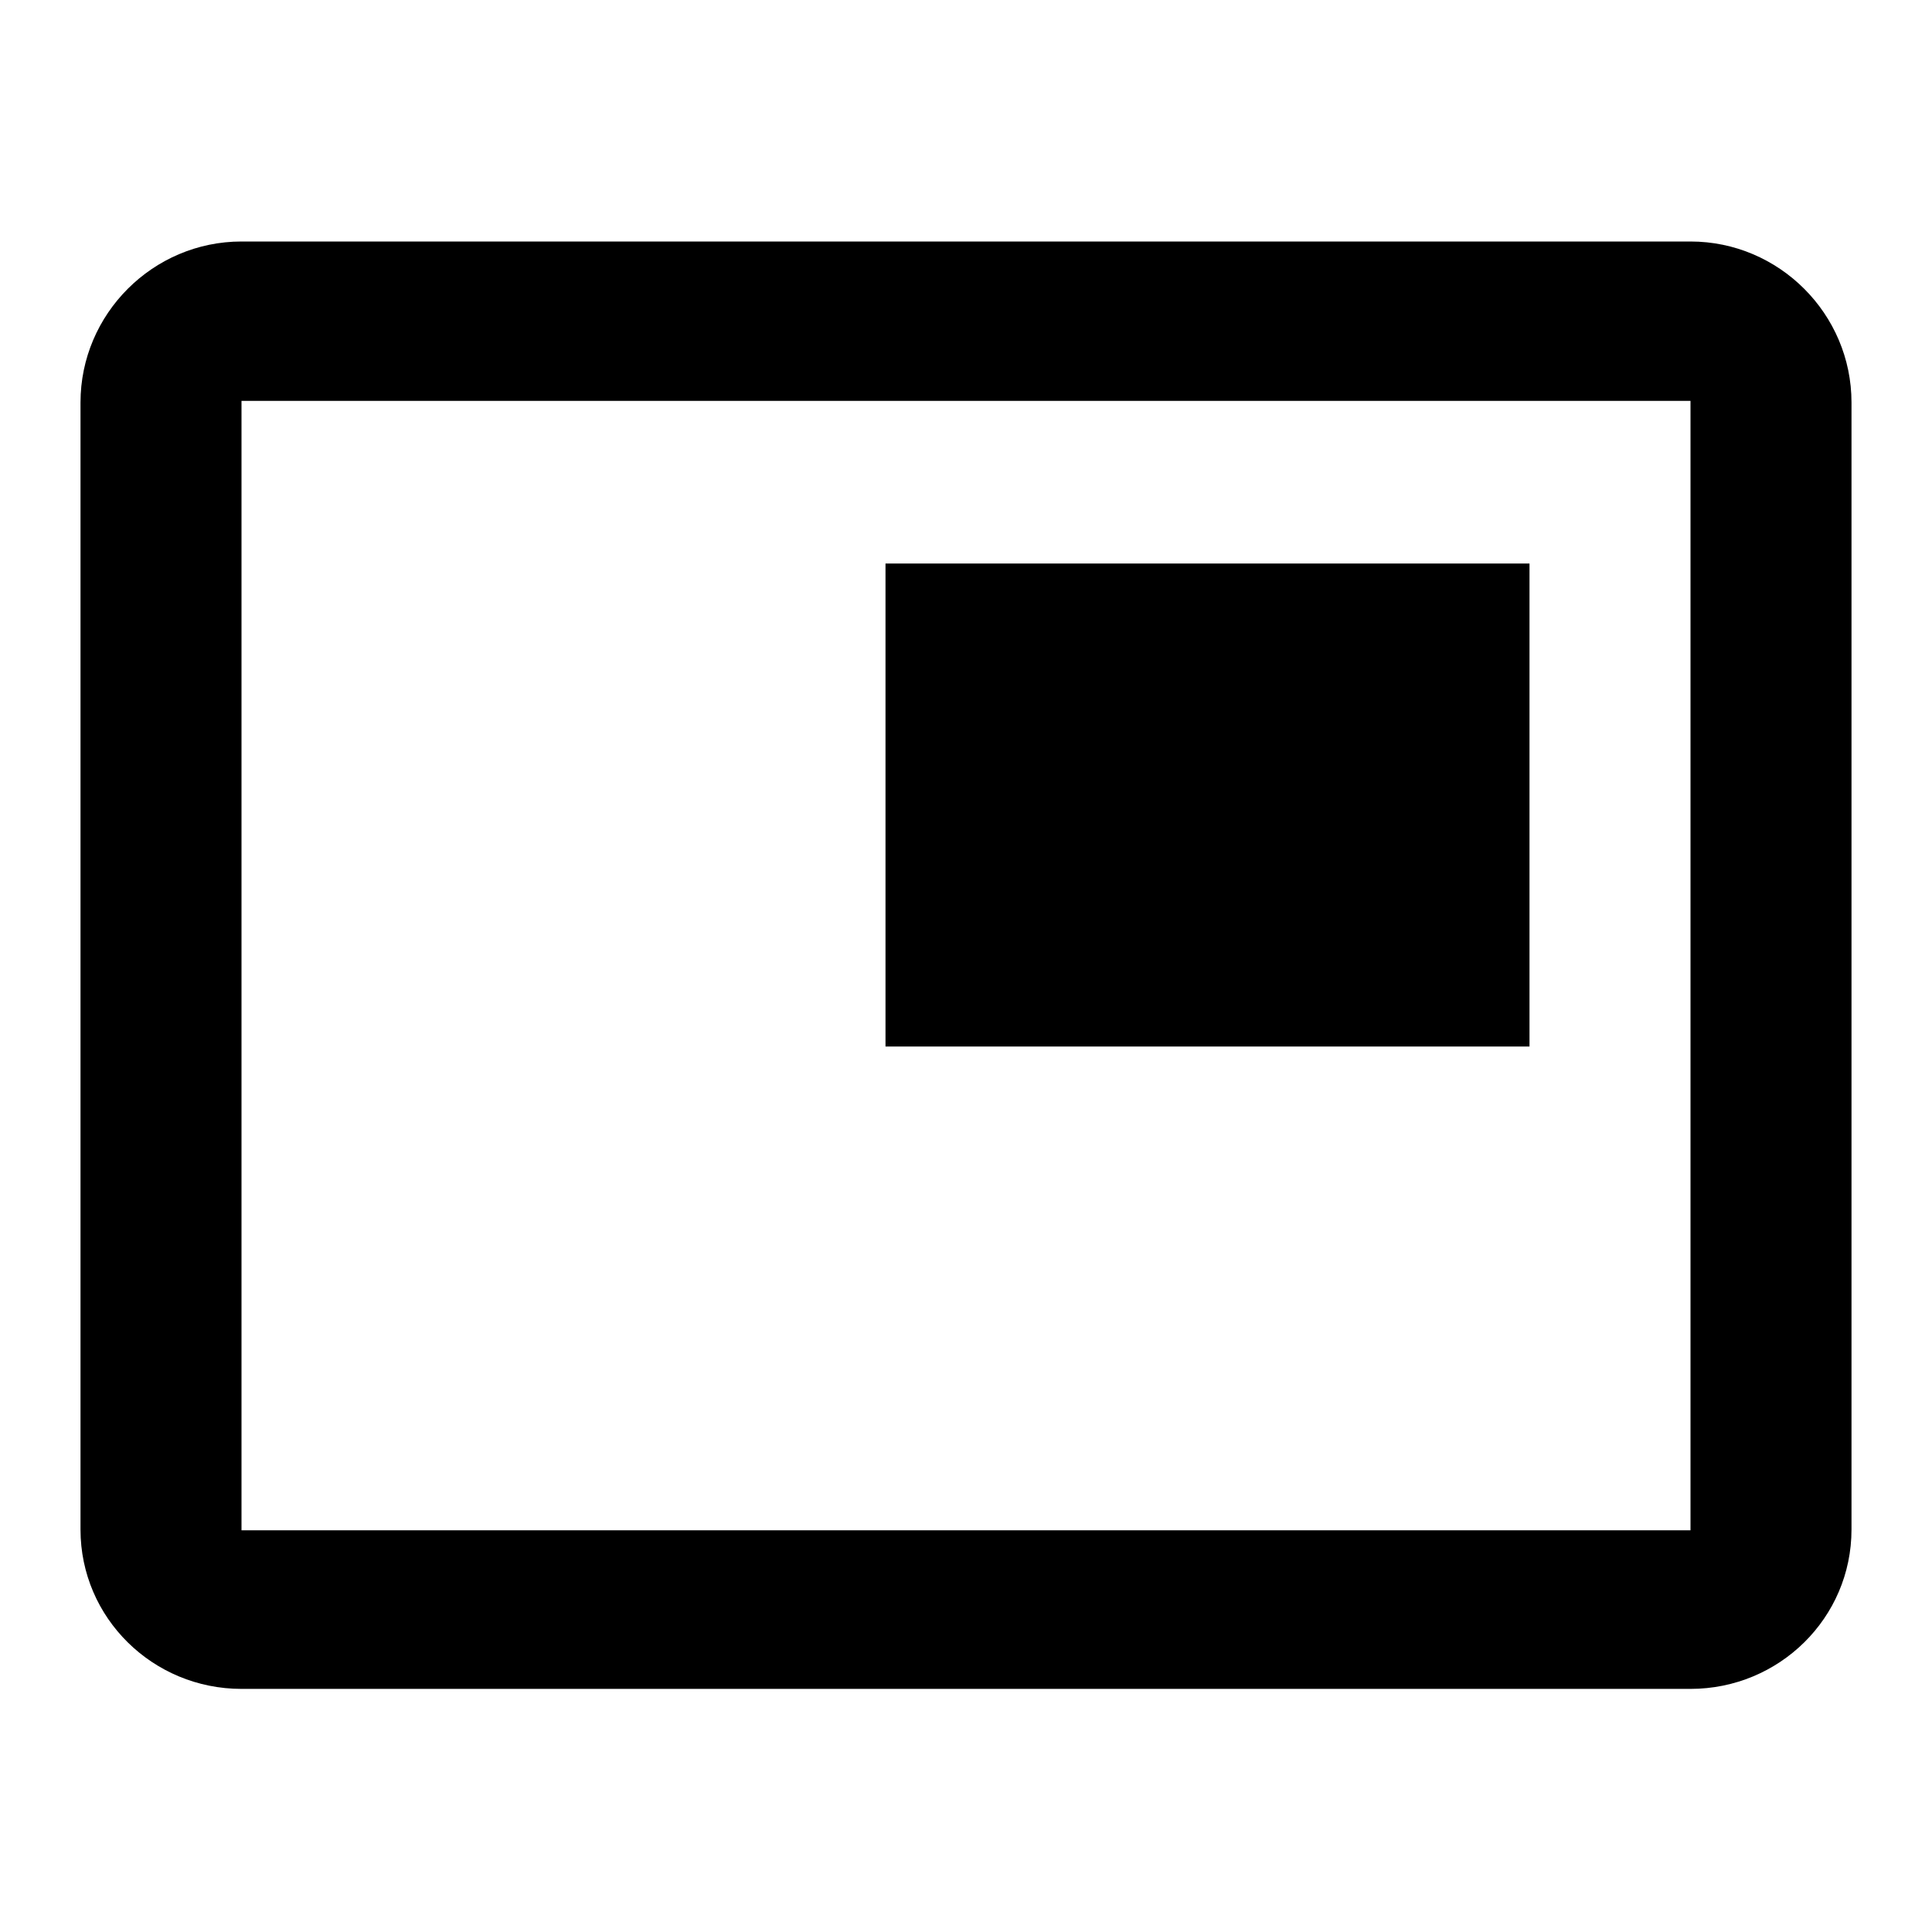
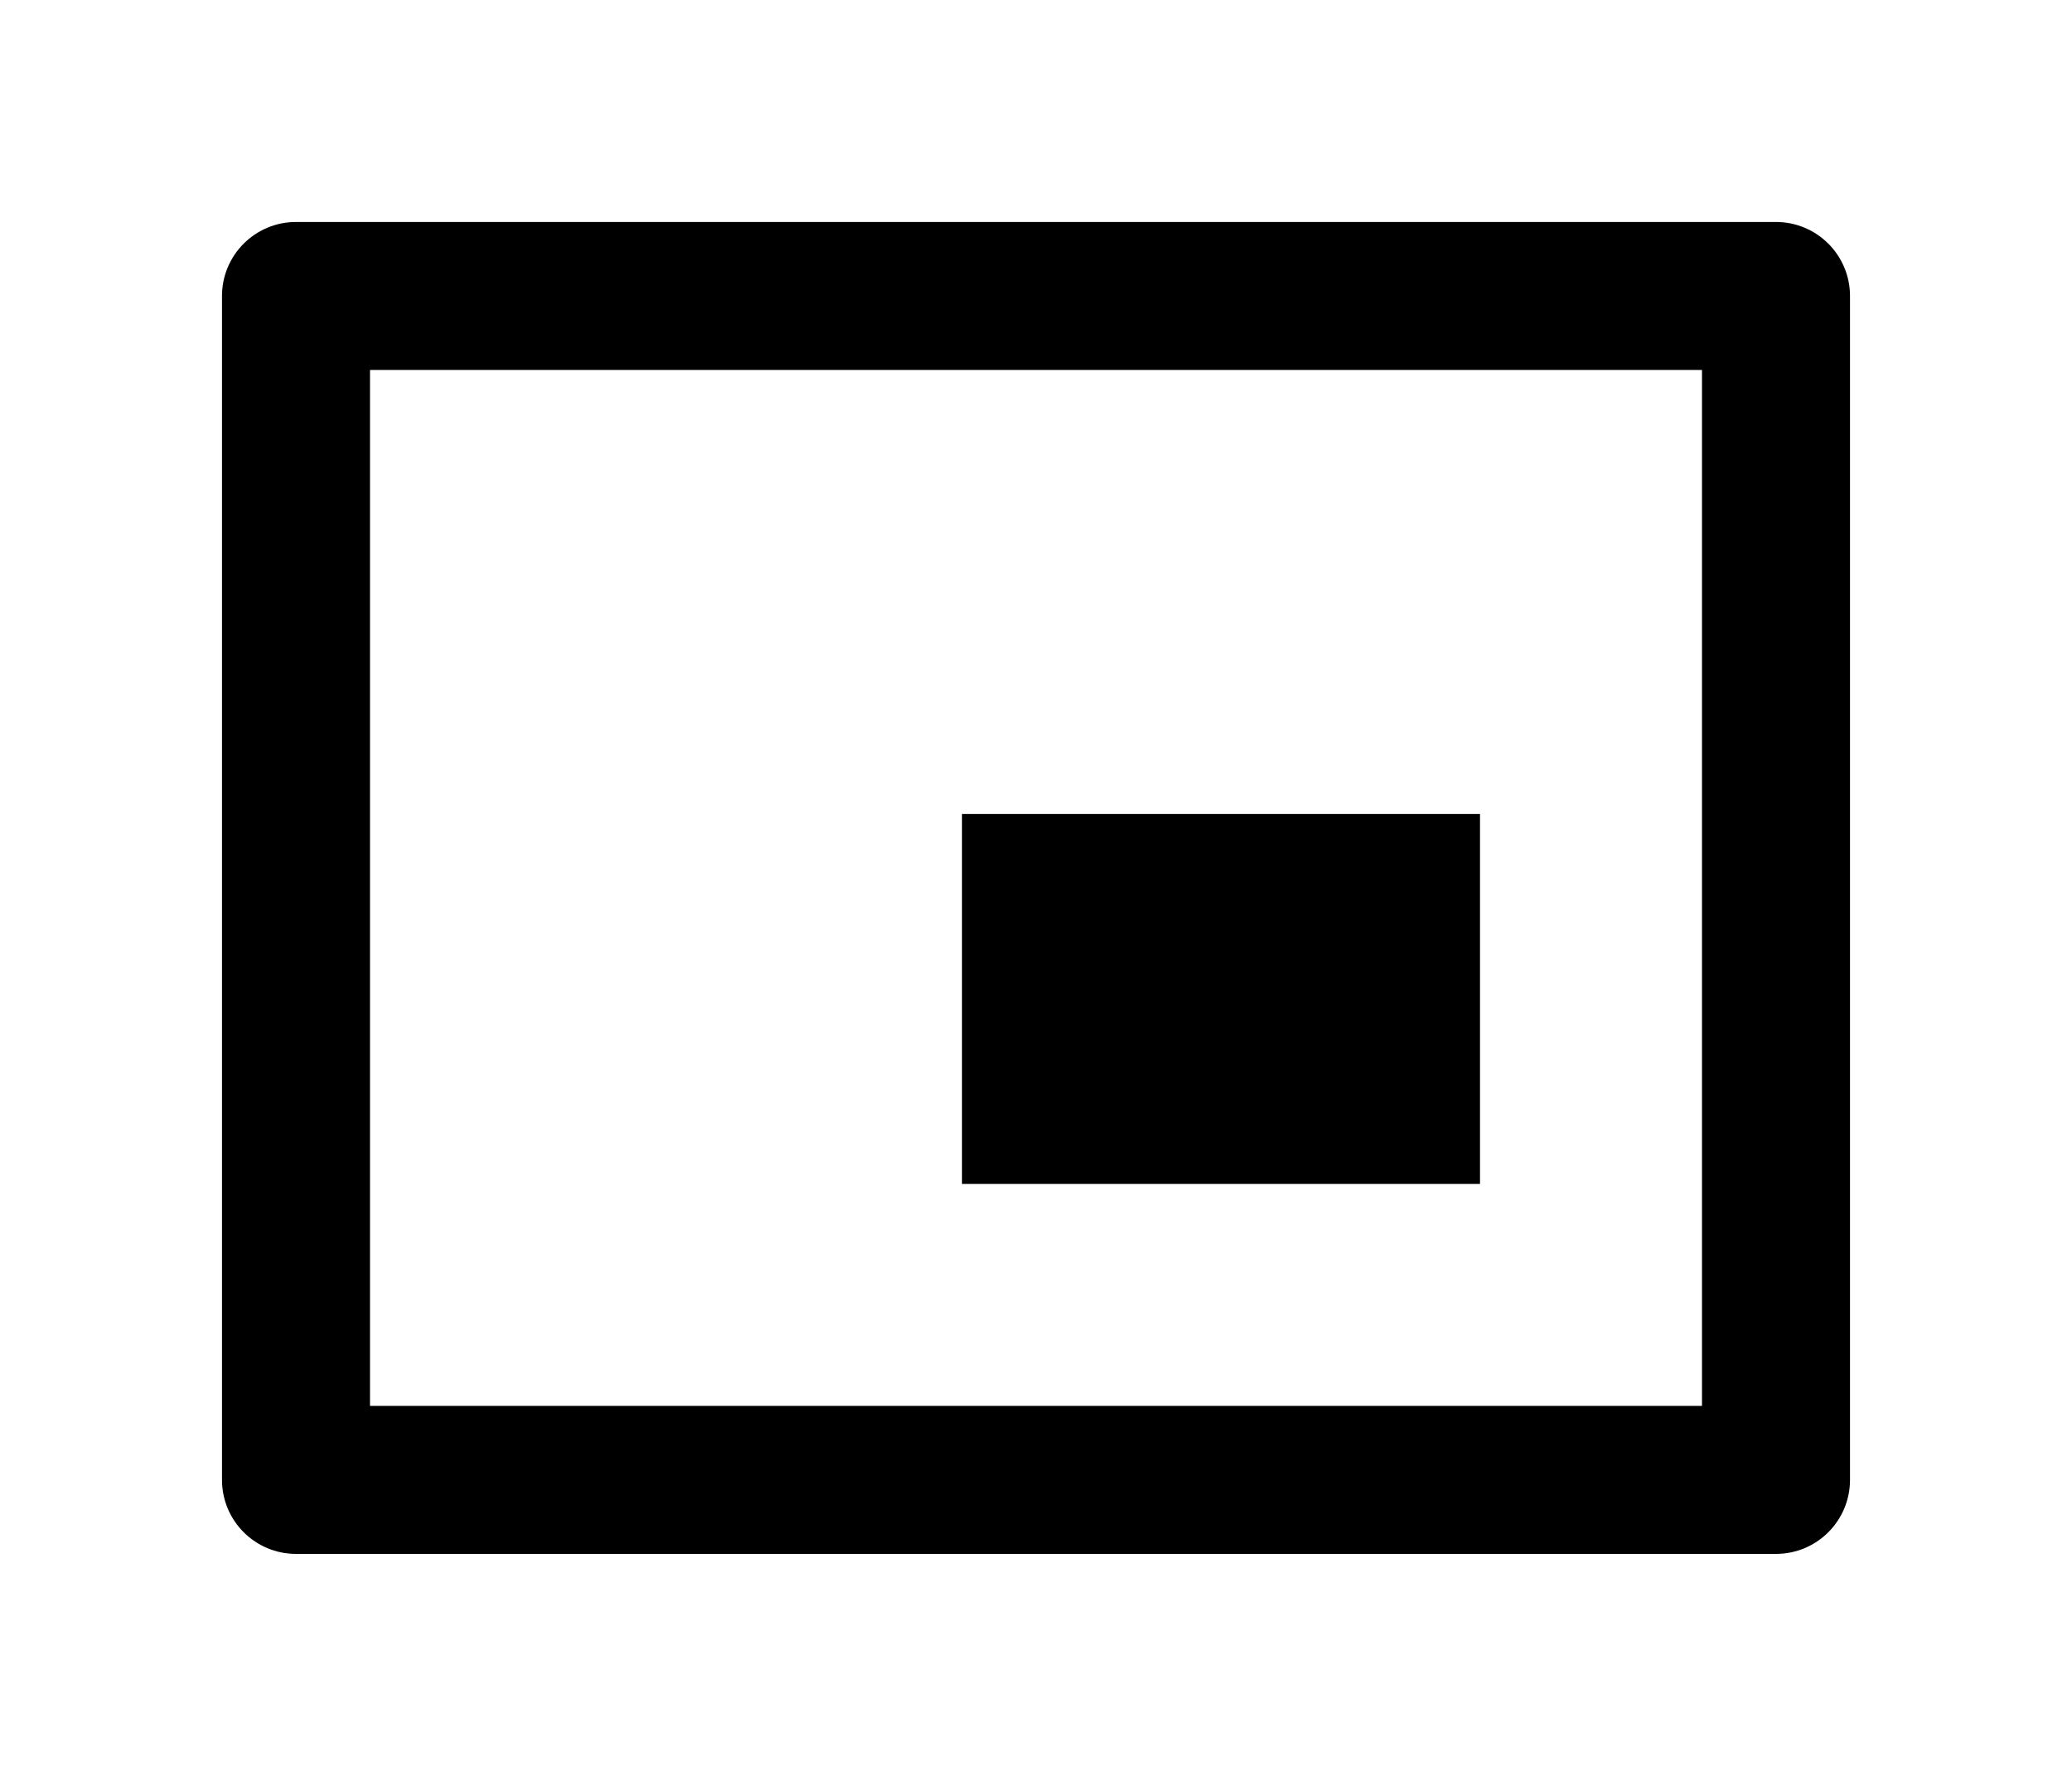
- <svg xmlns="http://www.w3.org/2000/svg" width="24" height="24" viewBox="0 0 24 24">
-   <path d="M19 7h-8v6h8V7zm2-4H3c-1.1 0-2 .9-2 2v14c0 1.1.9 1.98 2 1.98h18c1.1 0 2-.88 2-1.98V5c0-1.1-.9-2-2-2zm0 16.01H3V4.98h18v14.03z" />
-   <path d="M0 0h24v24H0z" fill="none" />
+ <svg xmlns="http://www.w3.org/2000/svg" aria-hidden="true" viewBox="0 0 28 24">
+   <path d="M24 3H4a1 1 0 0 0-1 1v16a1 1 0 0 0 1 1h20a1 1 0 0 0 1-1V4a1 1 0 0 0-1-1Zm-1 16H5V5h18v14Zm-3-8h-7v5h7v-5Z" />
</svg>
